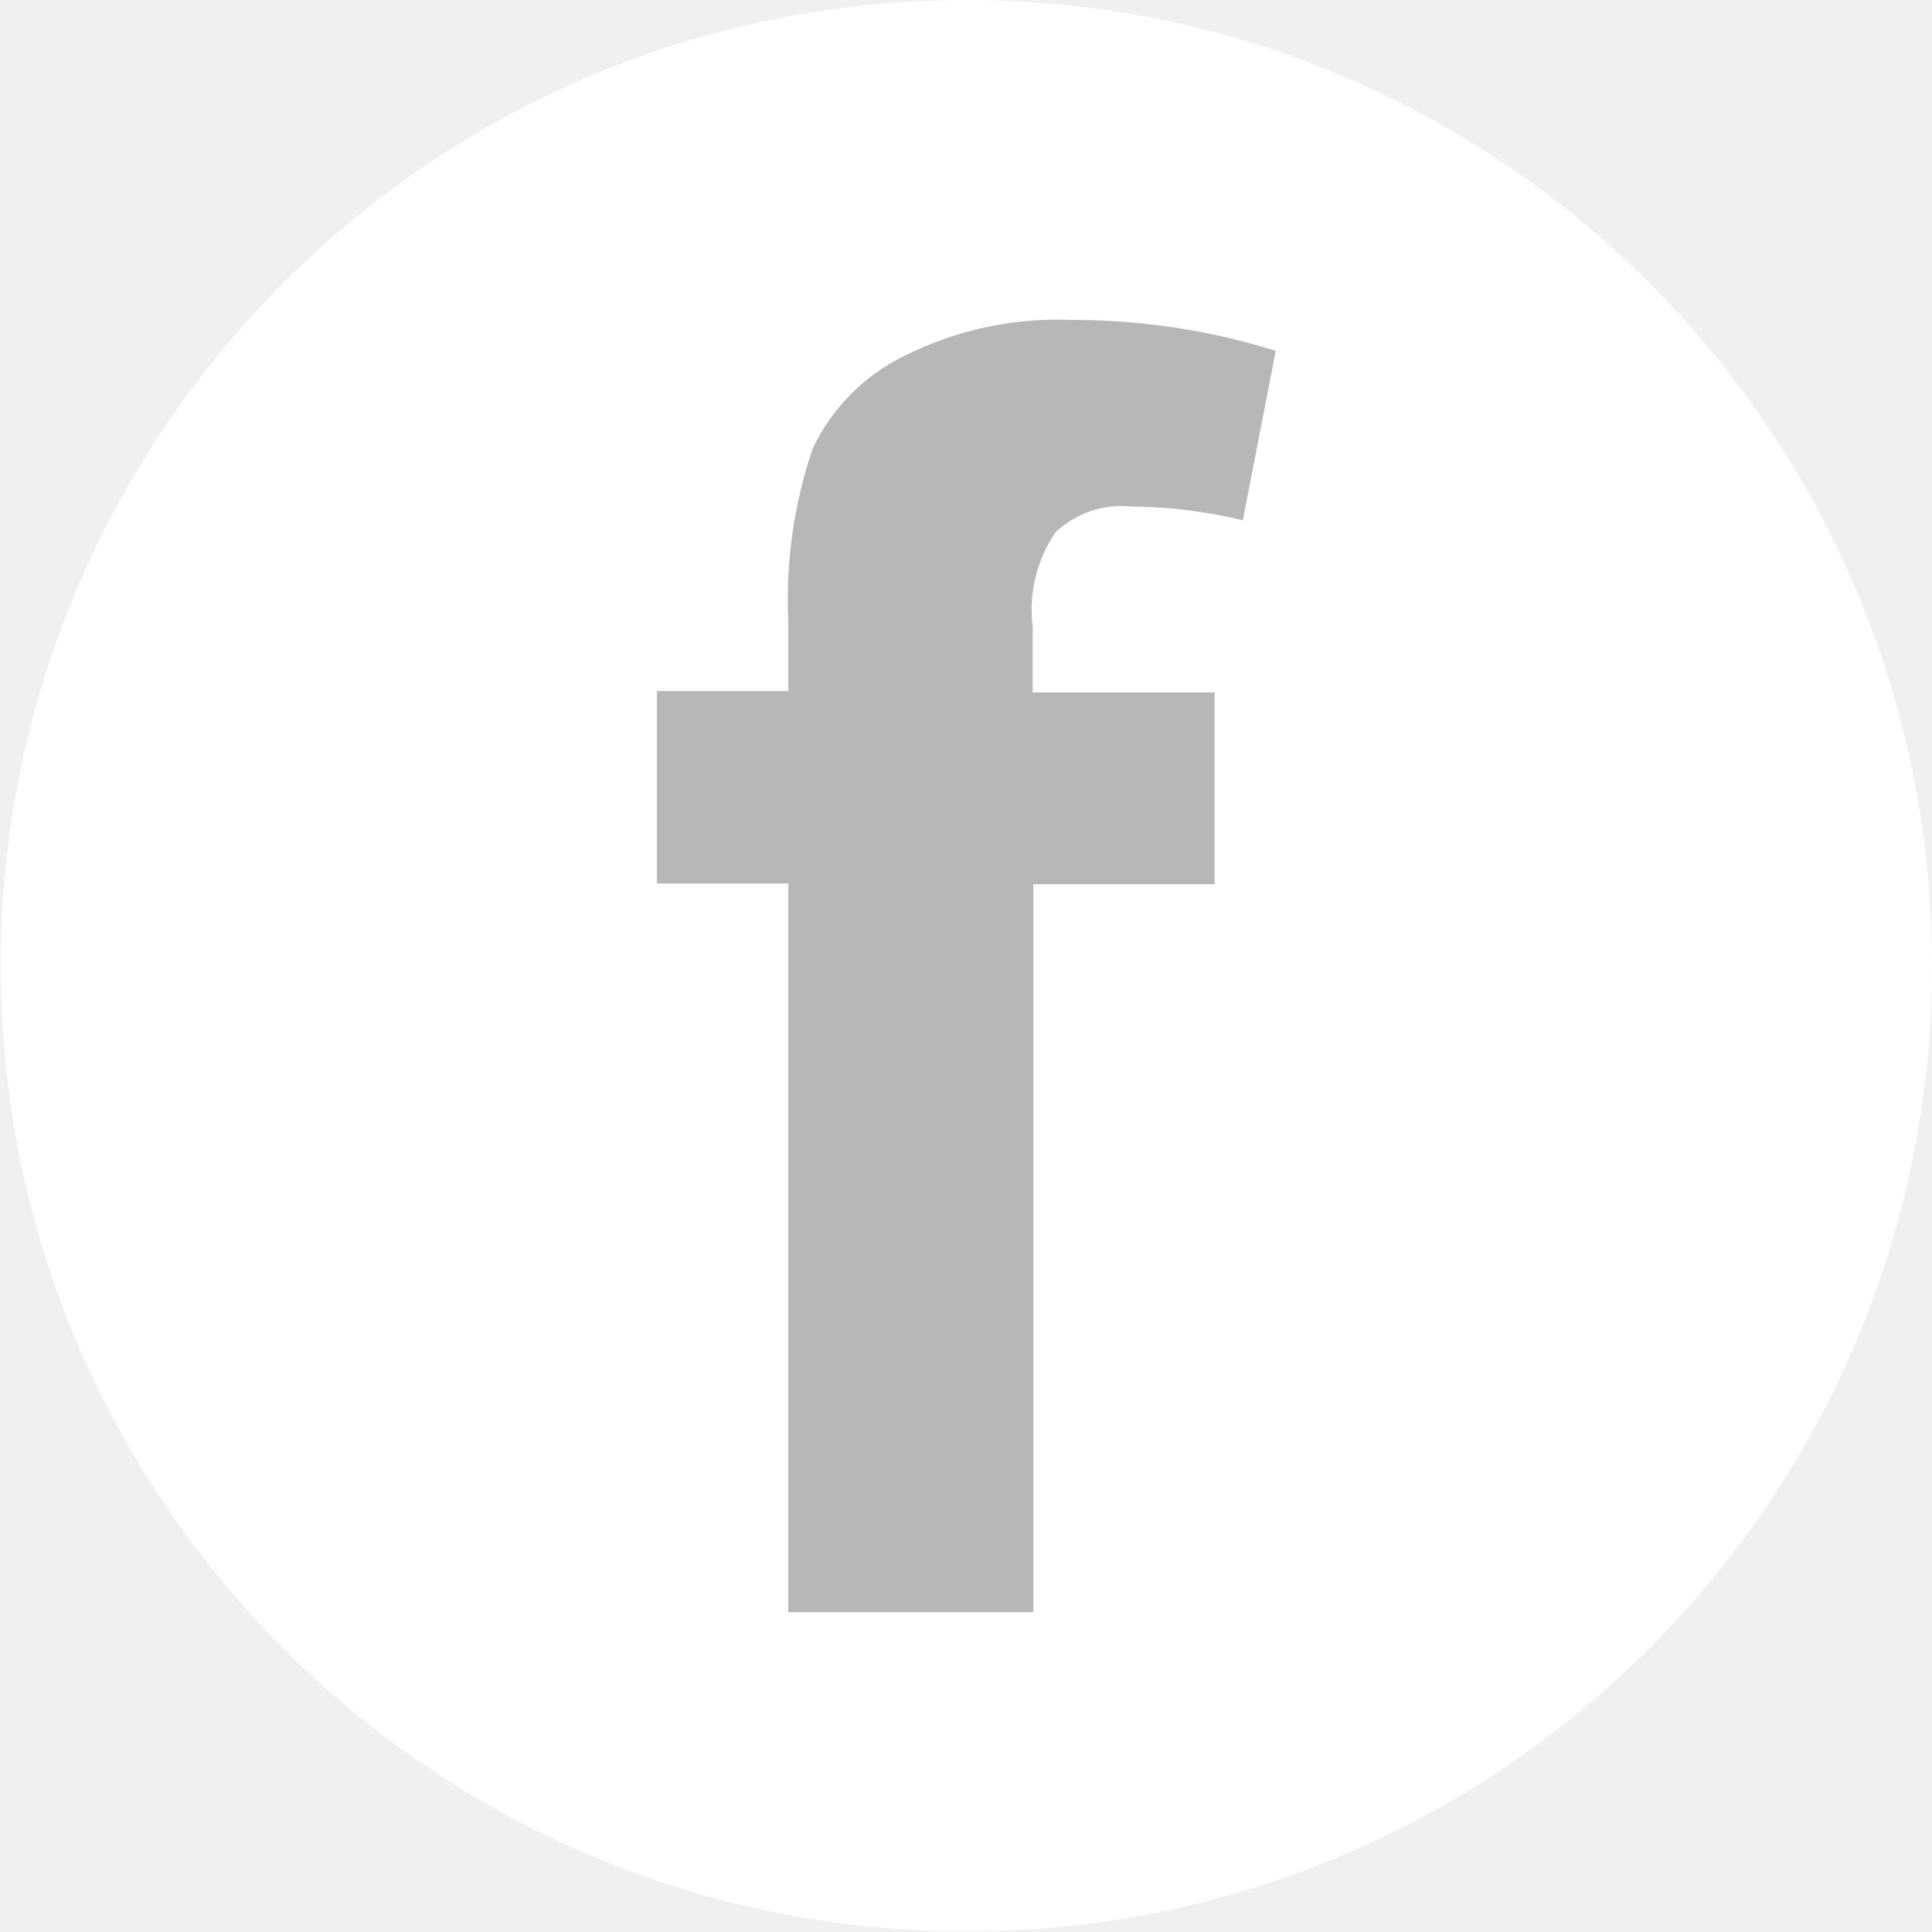
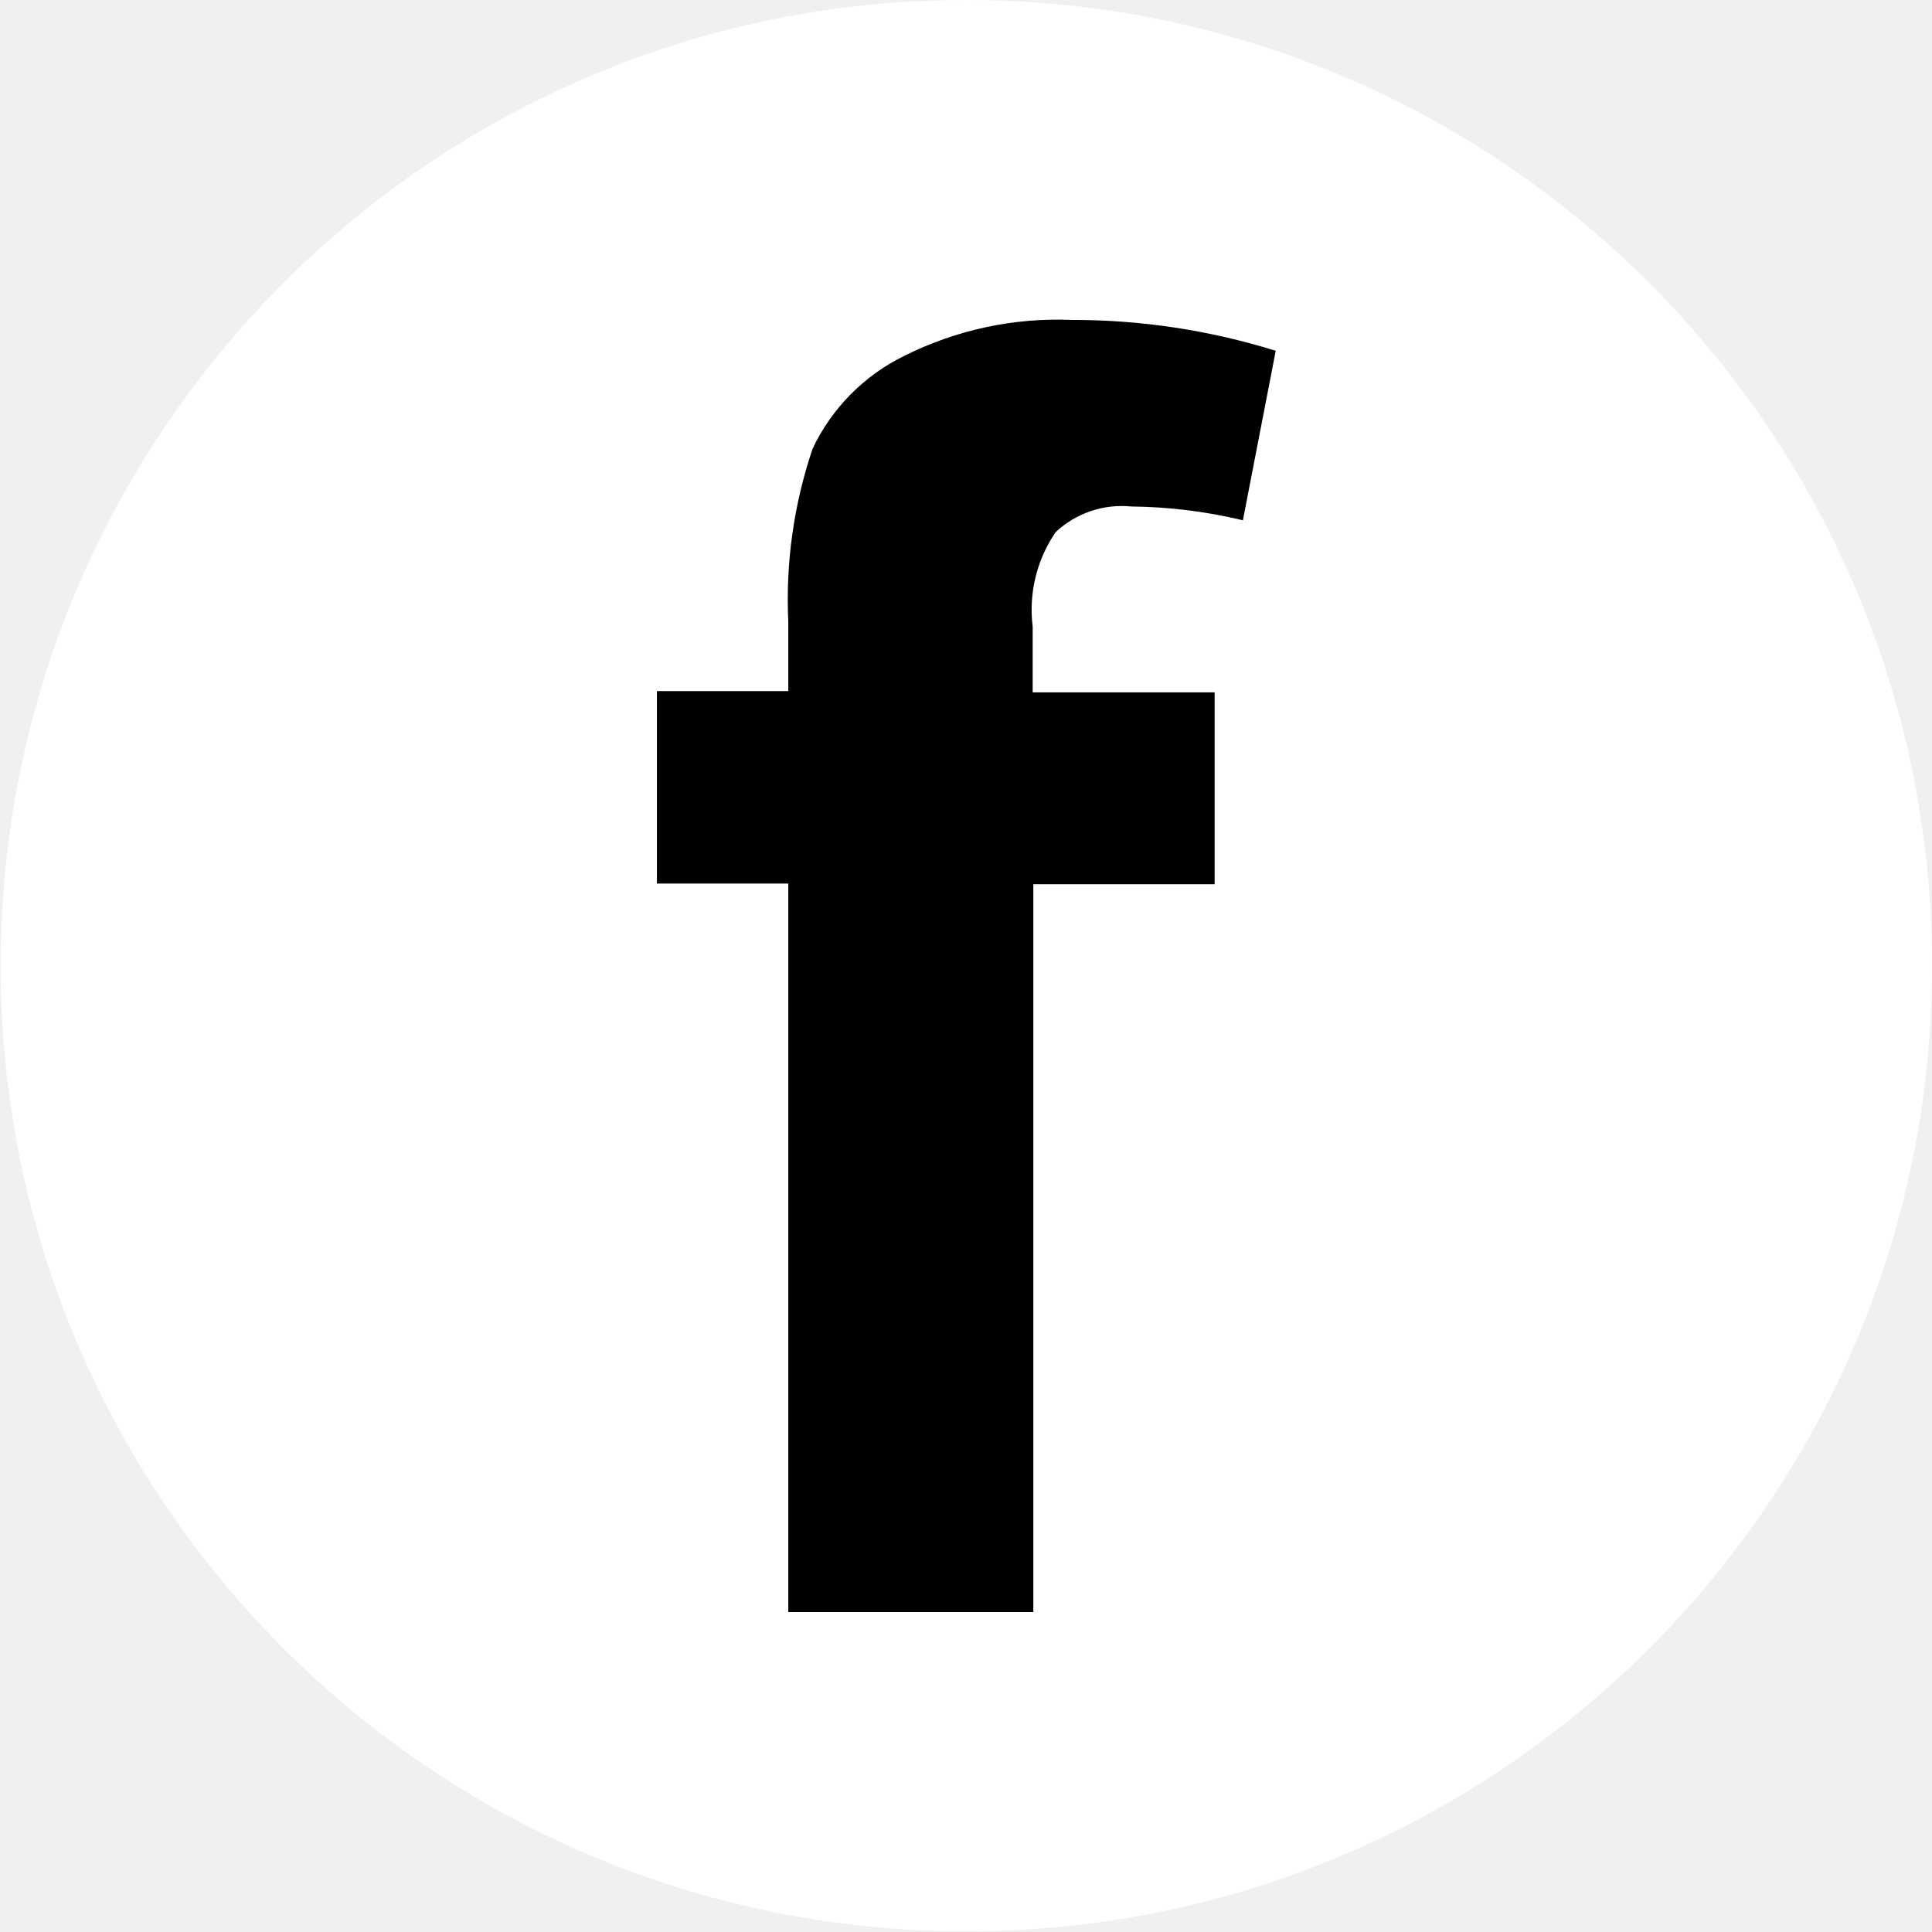
<svg xmlns="http://www.w3.org/2000/svg" viewBox="0 0 29.41 29.4">
  <path d="M29.41,14.7A14.7,14.7,0,1,1,14.7,0,14.7,14.7,0,0,1,29.41,14.7Z" style="fill:#fff" />
-   <path d="M10,10.52H12V9.47a7.16,7.16,0,0,1,.37-2.64,3,3,0,0,1,1.39-1.41,5.21,5.21,0,0,1,2.56-.55,10.38,10.38,0,0,1,3.1.47l-.5,2.58a7.59,7.59,0,0,0-1.7-.21,1.47,1.47,0,0,0-1.15.39,2.09,2.09,0,0,0-.35,1.44v1h2.77v2.92H15.73V24.54H12V13.45H10Z" style="fill:#b7b8b6" />
+   <path d="M10,10.52H12V9.47a7.16,7.16,0,0,1,.37-2.64,3,3,0,0,1,1.39-1.41,5.21,5.21,0,0,1,2.56-.55,10.38,10.38,0,0,1,3.1.47l-.5,2.58a7.59,7.59,0,0,0-1.7-.21,1.47,1.47,0,0,0-1.15.39,2.09,2.09,0,0,0-.35,1.44v1h2.77v2.92H15.73V24.54H12V13.45H10Z" style="fill:#000" />
</svg>
